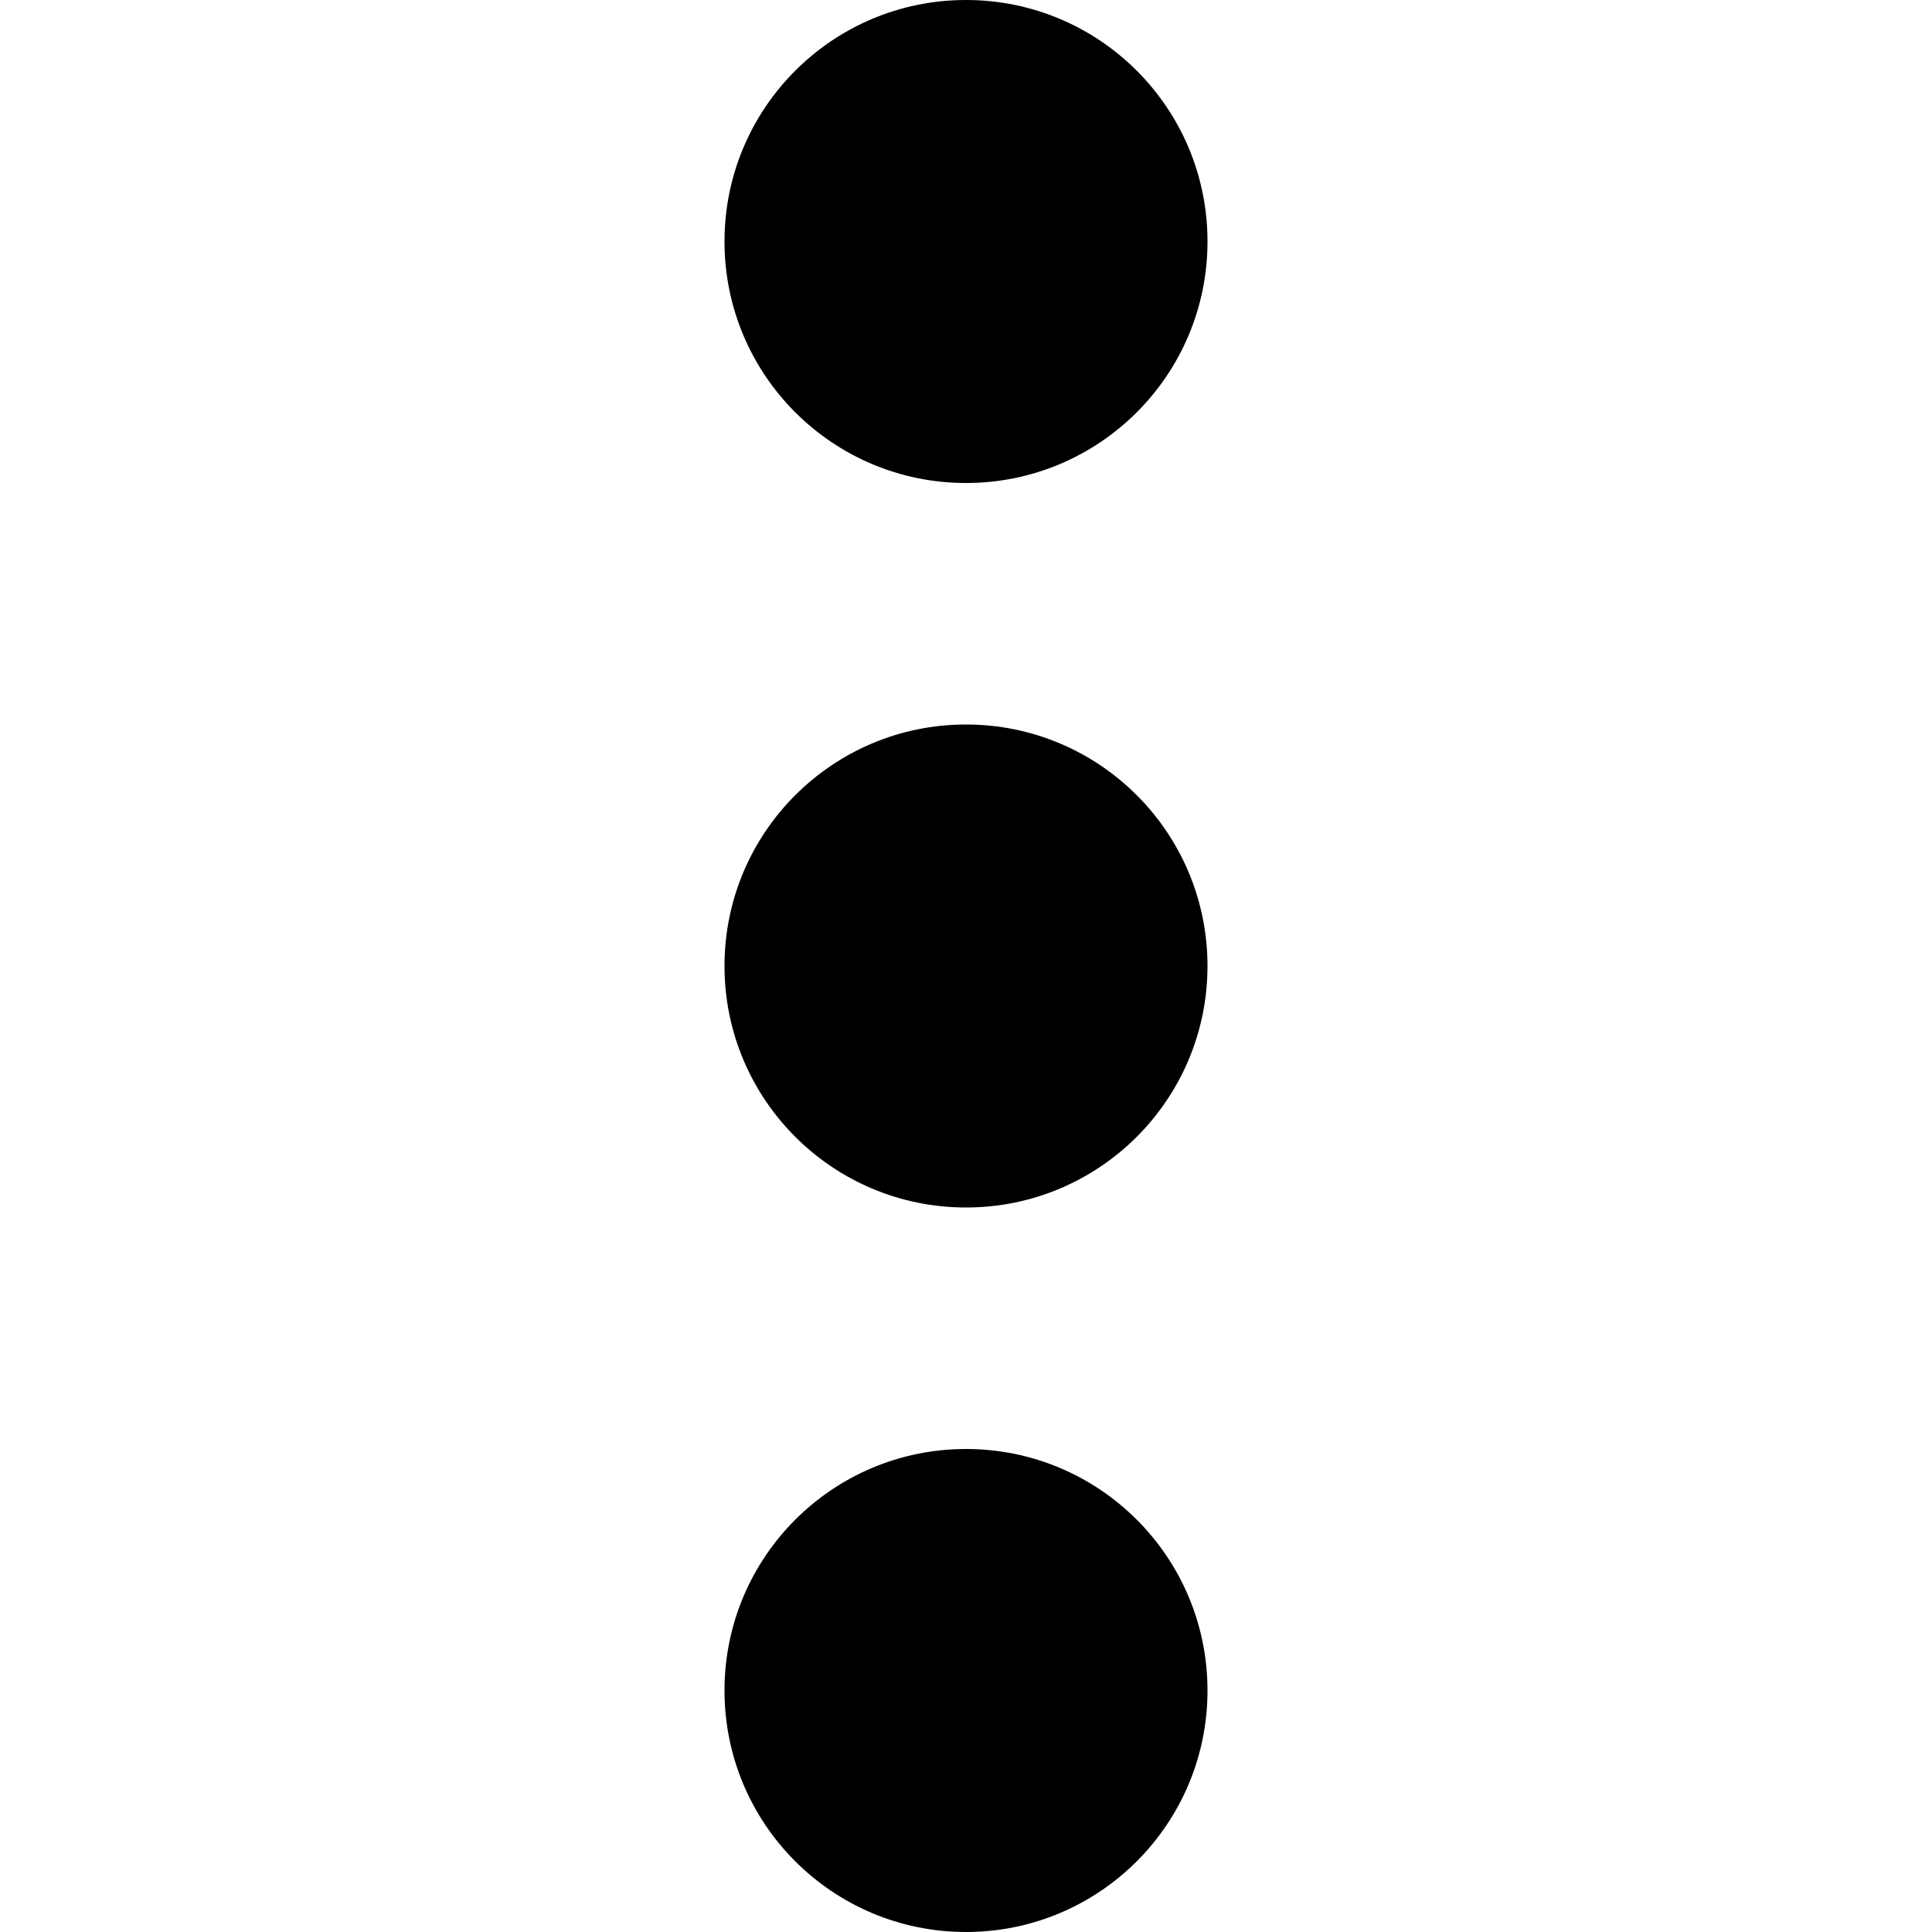
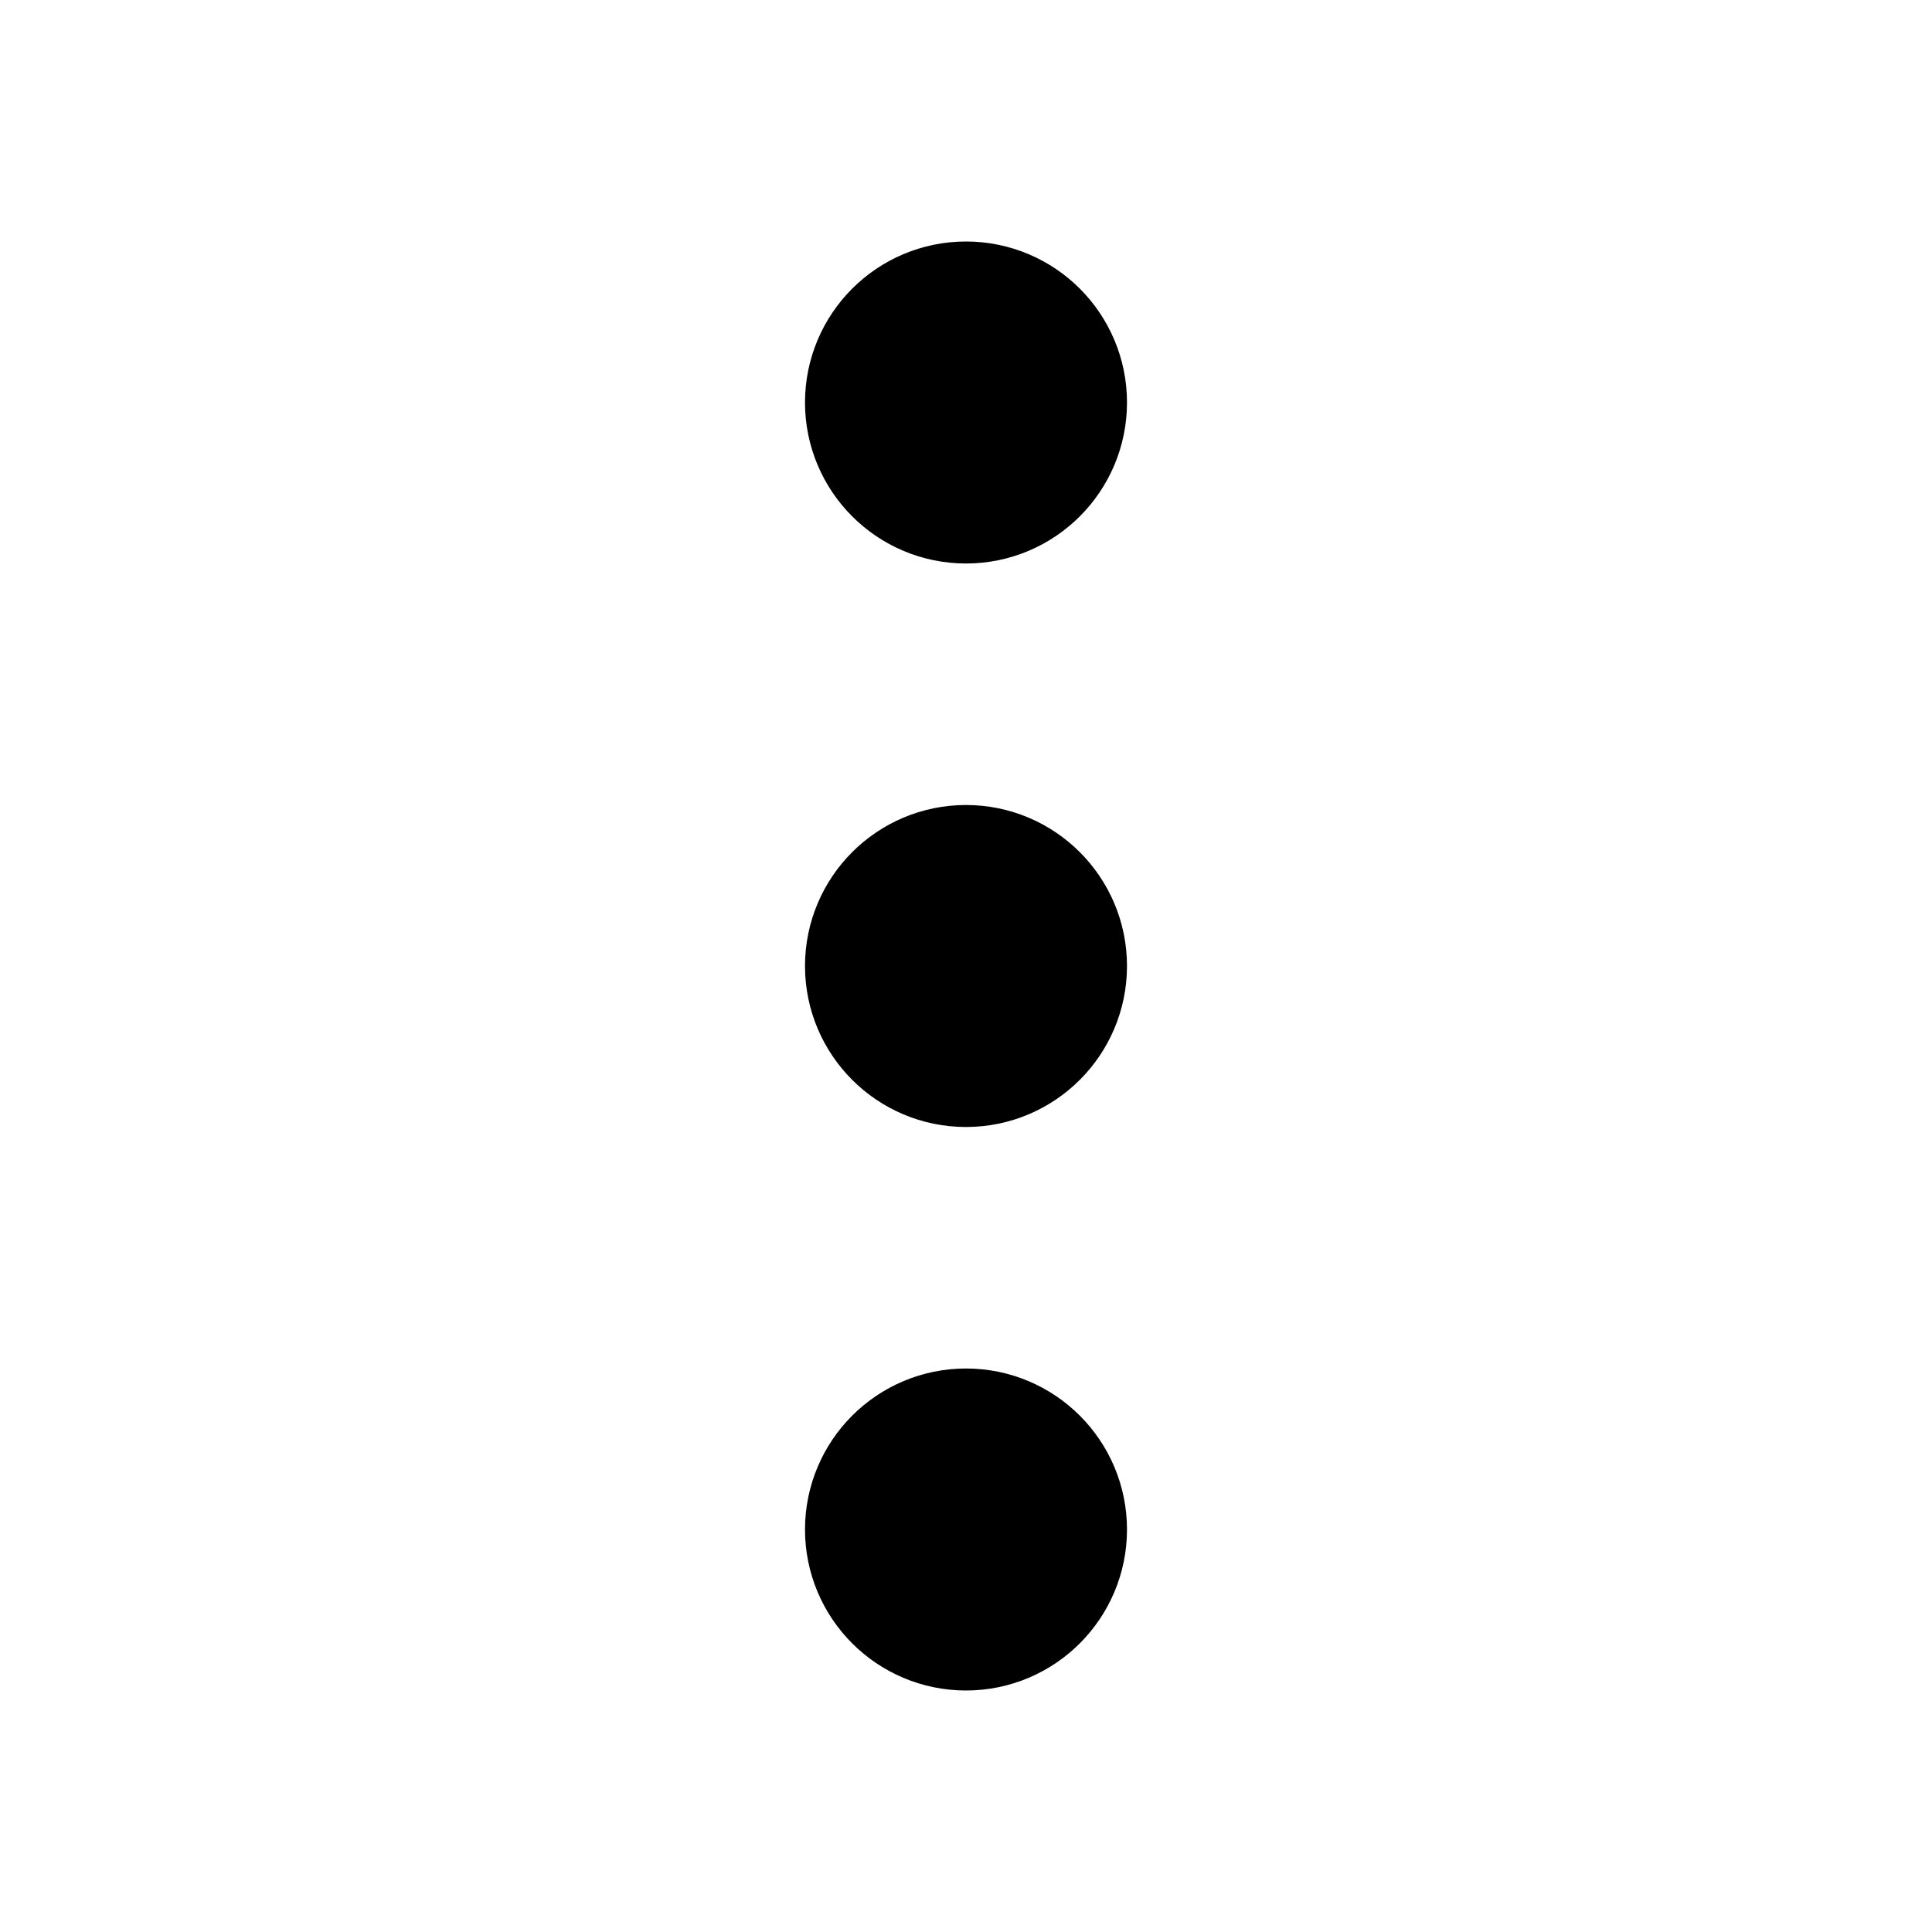
- <svg xmlns="http://www.w3.org/2000/svg" width="800px" height="800px" viewBox="0 0 16 16" fill="none">
-   <path d="M8 12C9.105 12 10 12.895 10 14C10 15.105 9.105 16 8 16C6.895 16 6 15.105 6 14C6 12.895 6.895 12 8 12Z" fill="currentColor" />
-   <path d="M8 6C9.105 6 10 6.895 10 8C10 9.105 9.105 10 8 10C6.895 10 6 9.105 6 8C6 6.895 6.895 6 8 6Z" fill="currentColor" />
-   <path d="M10 2C10 0.895 9.105 -4.82823e-08 8 0C6.895 4.82823e-08 6 0.895 6 2C6 3.105 6.895 4 8 4C9.105 4 10 3.105 10 2Z" fill="currentColor" />
+ <svg xmlns="http://www.w3.org/2000/svg" width="800px" height="800px" viewBox="0 0 24 24" fill="none">
+   <path d="M12 13C12.552 13 13 12.552 13 12C13 11.448 12.552 11 12 11C11.448 11 11 11.448 11 12C11 12.552 11.448 13 12 13Z" stroke="currentColor" stroke-width="2" stroke-linecap="round" stroke-linejoin="round" />
+   <path d="M12 6C12.552 6 13 5.552 13 5C13 4.448 12.552 4 12 4C11.448 4 11 4.448 11 5C11 5.552 11.448 6 12 6Z" stroke="currentColor" stroke-width="2" stroke-linecap="round" stroke-linejoin="round" />
+   <path d="M12 20C12.552 20 13 19.552 13 19C13 18.448 12.552 18 12 18C11.448 18 11 18.448 11 19C11 19.552 11.448 20 12 20Z" stroke="currentColor" stroke-width="2" stroke-linecap="round" stroke-linejoin="round" />
</svg>
